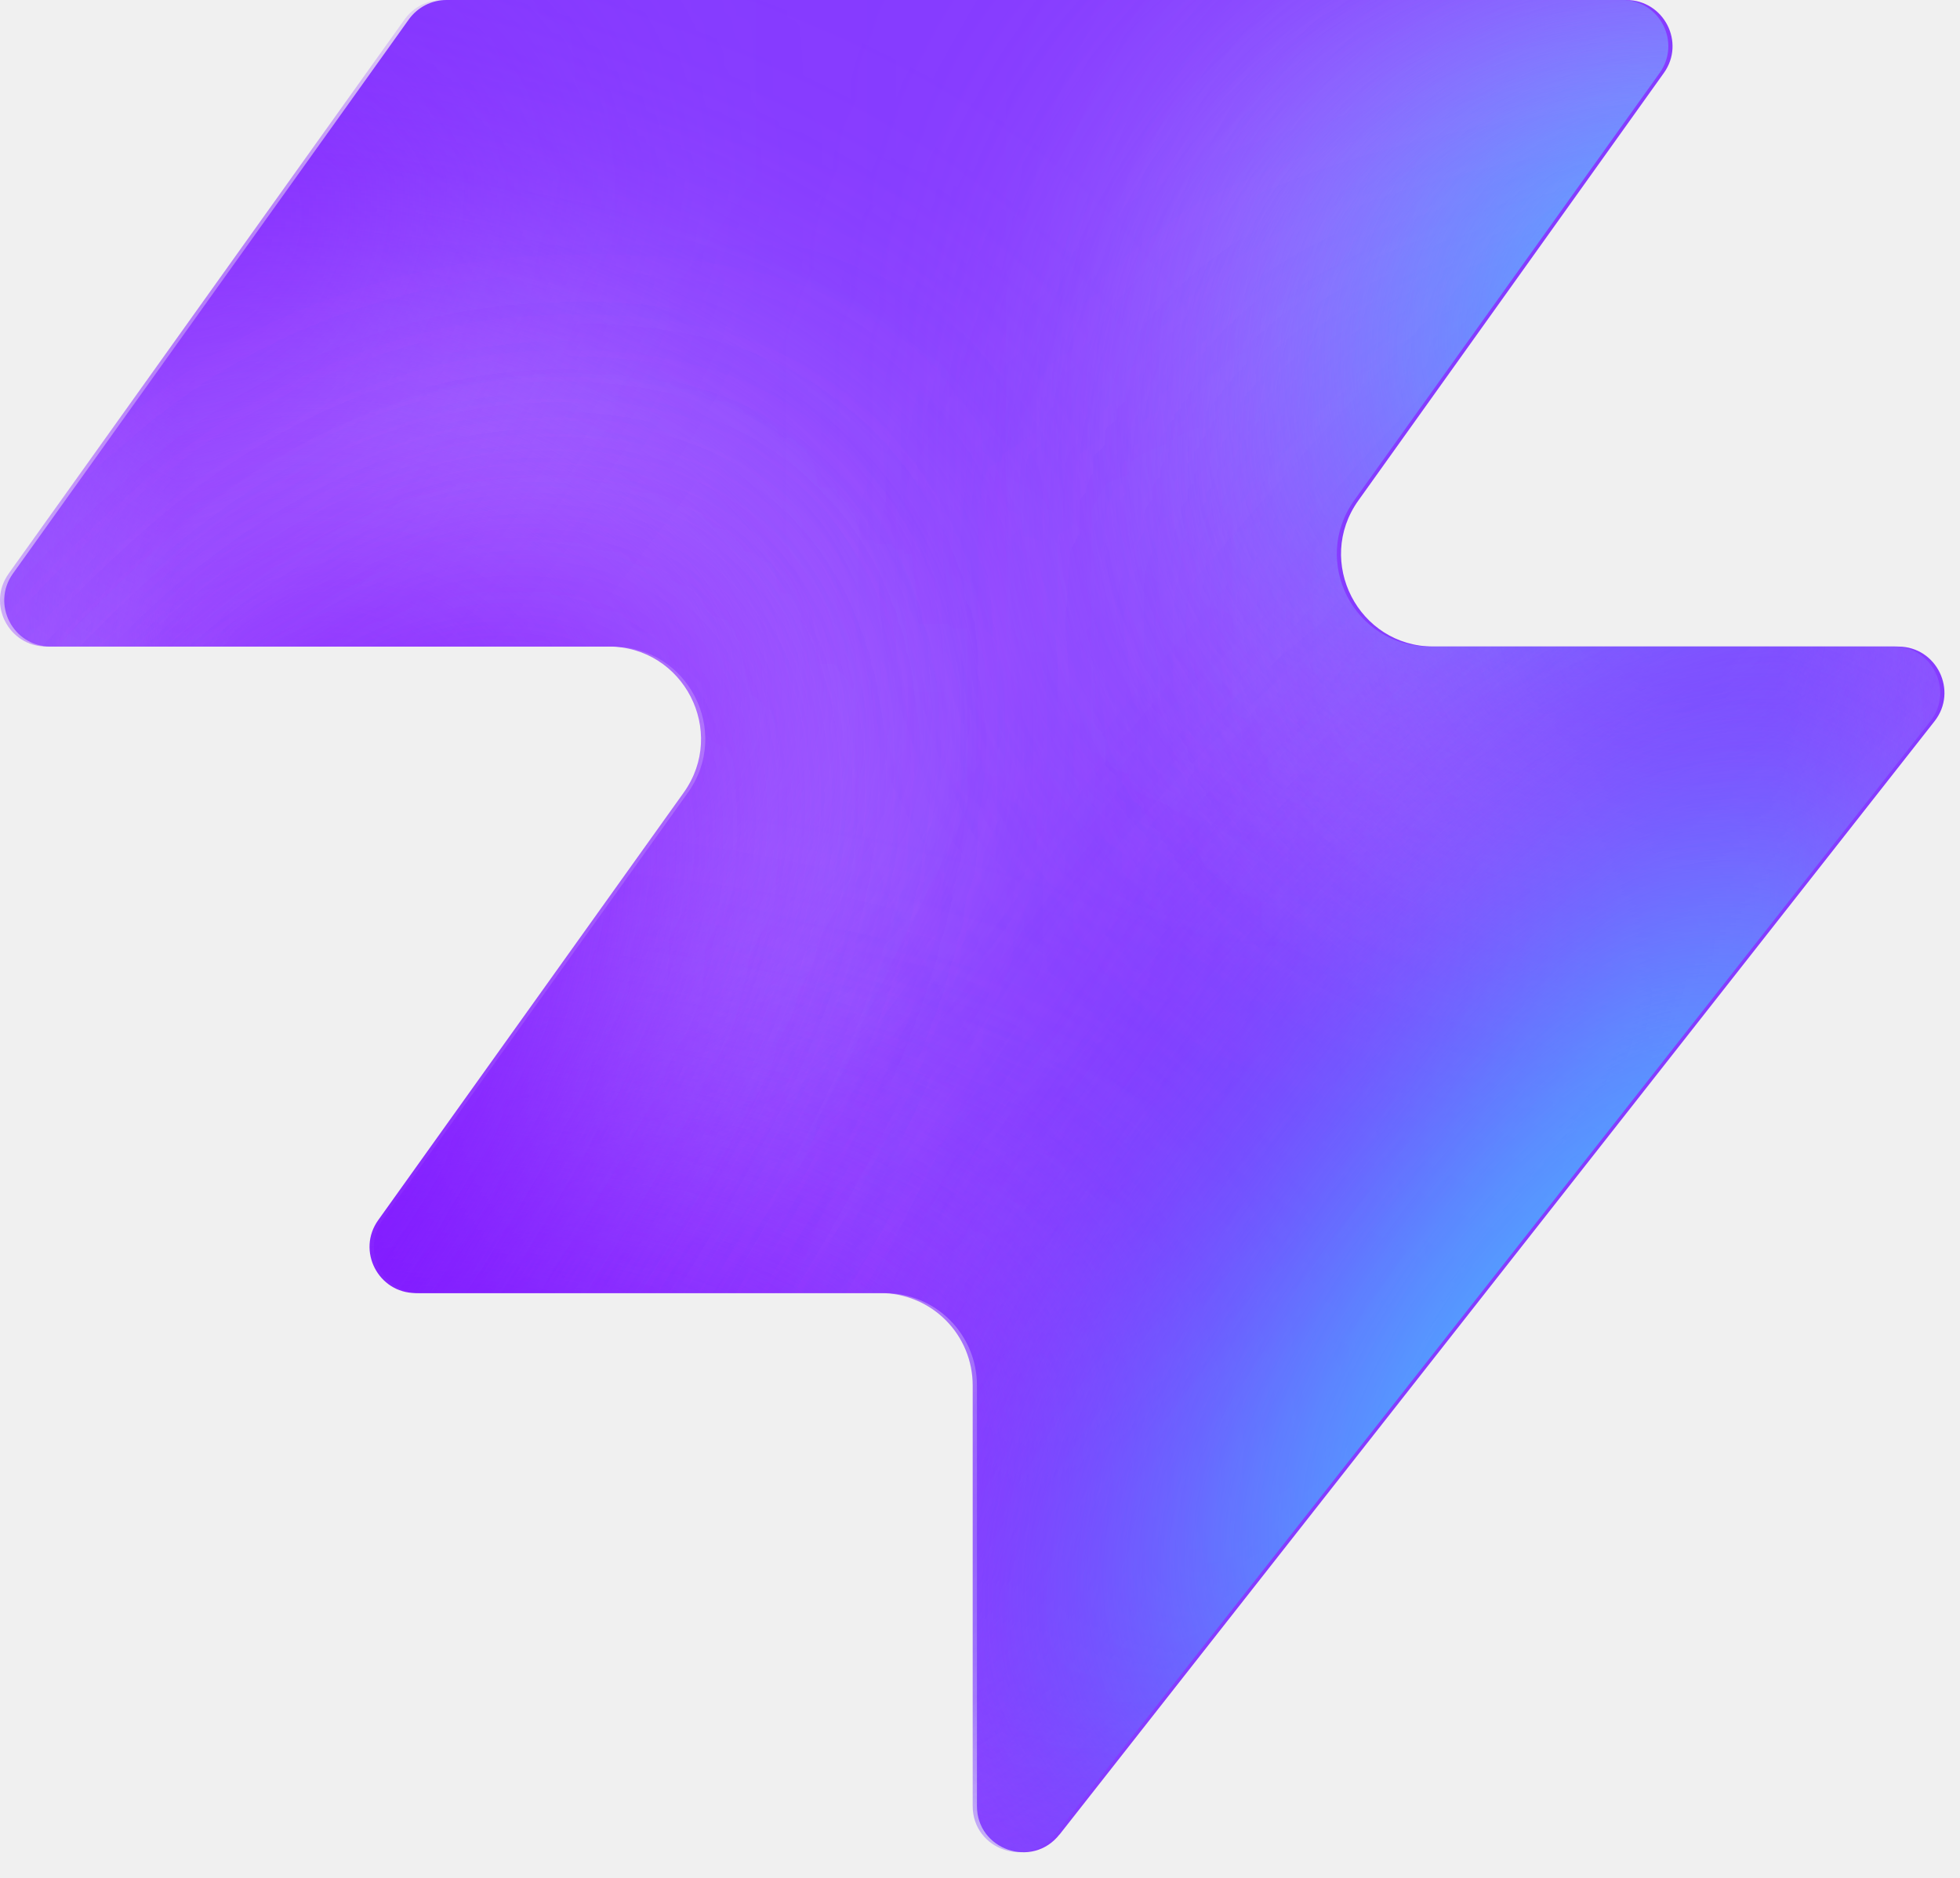
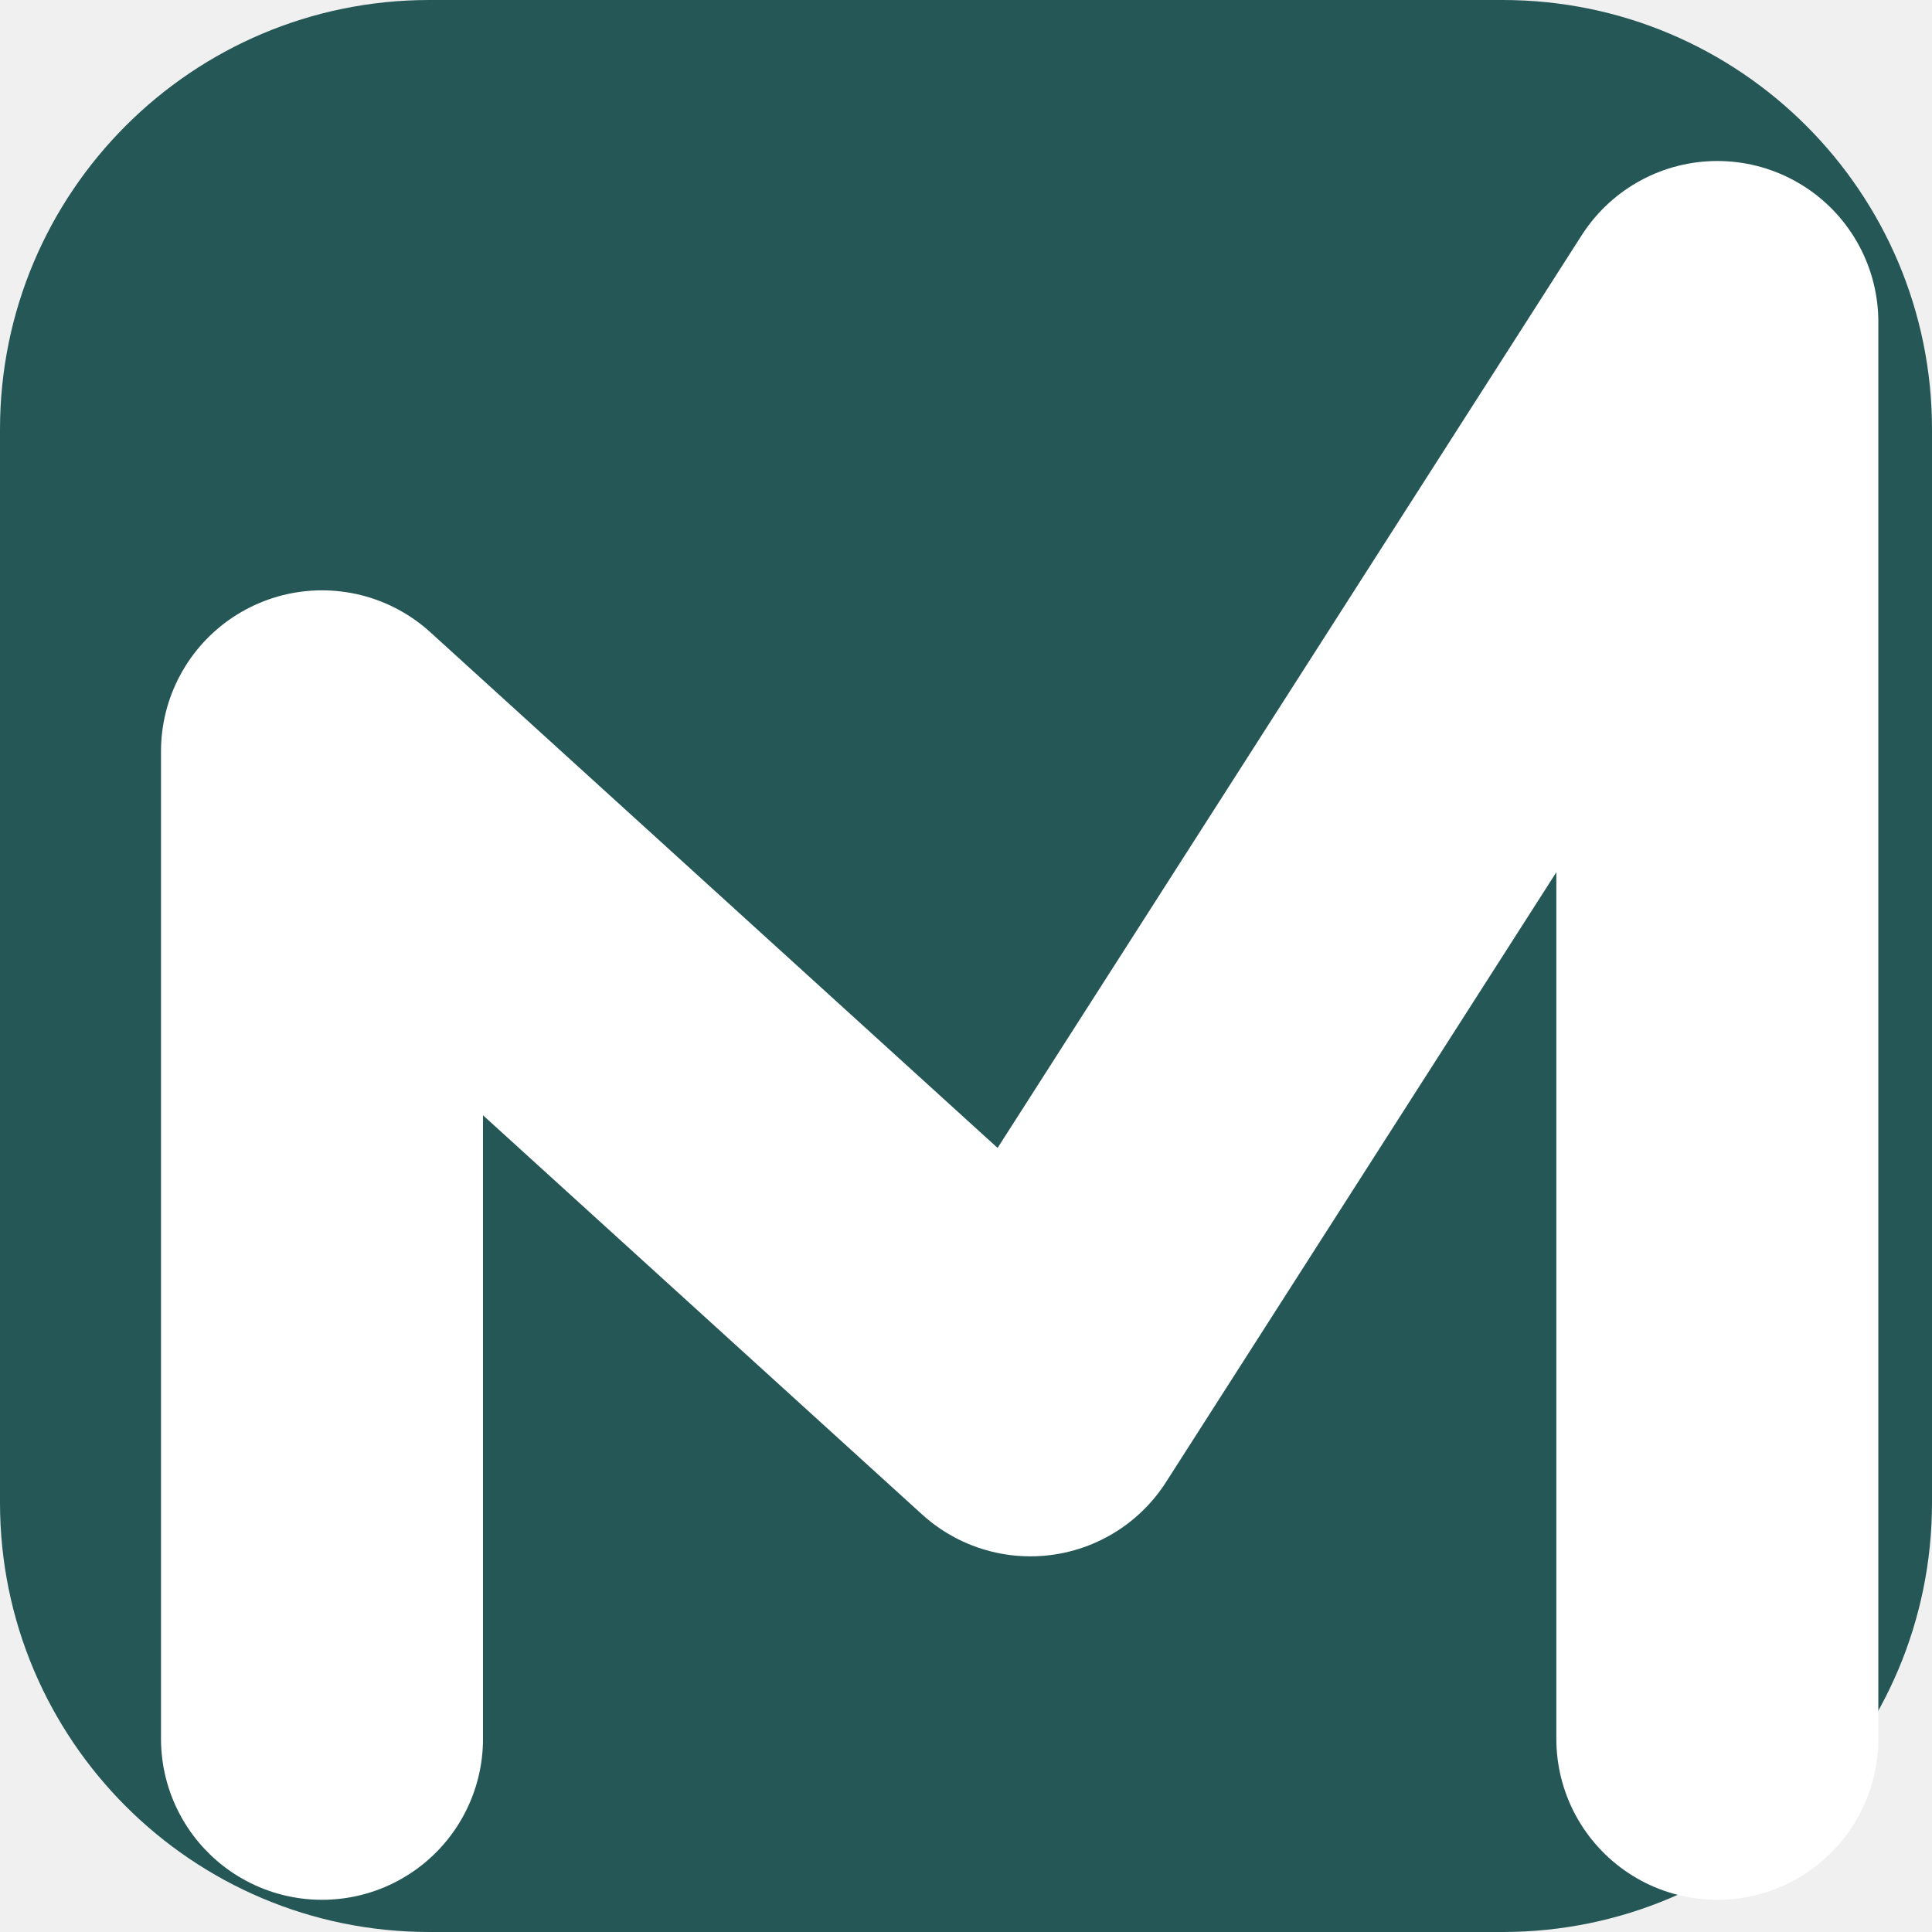
- <svg xmlns="http://www.w3.org/2000/svg" width="48" height="46" fill="none" viewBox="0 0 48 46">
-   <path fill="#863bff" d="M25.946 44.938c-.664.845-2.021.375-2.021-.698V33.937a2.26 2.26 0 0 0-2.262-2.262H10.287c-.92 0-1.456-1.04-.92-1.788l7.48-10.471c1.07-1.497 0-3.578-1.842-3.578H1.237c-.92 0-1.456-1.04-.92-1.788L10.013.474c.214-.297.556-.474.92-.474h28.894c.92 0 1.456 1.04.92 1.788l-7.48 10.471c-1.07 1.498 0 3.579 1.842 3.579h11.377c.943 0 1.473 1.088.89 1.83L25.947 44.94z" style="fill:#863bff;fill:color(display-p3 .525 .23 1);fill-opacity:1" />
-   <mask id="a" width="48" height="46" x="0" y="0" maskUnits="userSpaceOnUse" style="mask-type:alpha">
-     <path fill="#000" d="M25.842 44.938c-.664.844-2.021.375-2.021-.698V33.937a2.26 2.26 0 0 0-2.262-2.262H10.183c-.92 0-1.456-1.04-.92-1.788l7.48-10.471c1.07-1.498 0-3.579-1.842-3.579H1.133c-.92 0-1.456-1.04-.92-1.787L9.91.473c.214-.297.556-.474.92-.474h28.894c.92 0 1.456 1.04.92 1.788l-7.48 10.471c-1.07 1.498 0 3.578 1.842 3.578h11.377c.943 0 1.473 1.088.89 1.832L25.843 44.94z" style="fill:#000;fill-opacity:1" />
-   </mask>
-   <g mask="url(#a)">
-     <g filter="url(#b)">
-       <ellipse cx="5.508" cy="14.704" fill="#ede6ff" rx="5.508" ry="14.704" style="fill:#ede6ff;fill:color(display-p3 .927 .903 1);fill-opacity:1" transform="matrix(.00324 1 1 -.00324 -4.47 31.516)" />
-     </g>
-     <g filter="url(#c)">
-       <ellipse cx="10.399" cy="29.851" fill="#ede6ff" rx="10.399" ry="29.851" style="fill:#ede6ff;fill:color(display-p3 .927 .903 1);fill-opacity:1" transform="matrix(.00324 1 1 -.00324 -39.328 7.883)" />
-     </g>
-     <g filter="url(#d)">
-       <ellipse cx="5.508" cy="30.487" fill="#7e14ff" rx="5.508" ry="30.487" style="fill:#7e14ff;fill:color(display-p3 .492 .077 1);fill-opacity:1" transform="rotate(89.814 -25.913 -14.639)scale(1 -1)" />
-     </g>
-     <g filter="url(#e)">
-       <ellipse cx="5.508" cy="30.599" fill="#7e14ff" rx="5.508" ry="30.599" style="fill:#7e14ff;fill:color(display-p3 .492 .077 1);fill-opacity:1" transform="rotate(89.814 -32.644 -3.334)scale(1 -1)" />
-     </g>
-     <g filter="url(#f)">
-       <ellipse cx="5.508" cy="30.599" fill="#7e14ff" rx="5.508" ry="30.599" style="fill:#7e14ff;fill:color(display-p3 .492 .077 1);fill-opacity:1" transform="matrix(.00324 1 1 -.00324 -34.34 30.47)" />
-     </g>
-     <g filter="url(#g)">
-       <ellipse cx="14.072" cy="22.078" fill="#ede6ff" rx="14.072" ry="22.078" style="fill:#ede6ff;fill:color(display-p3 .927 .903 1);fill-opacity:1" transform="rotate(93.35 24.506 48.493)scale(-1 1)" />
-     </g>
-     <g filter="url(#h)">
-       <ellipse cx="3.47" cy="21.501" fill="#7e14ff" rx="3.47" ry="21.501" style="fill:#7e14ff;fill:color(display-p3 .492 .077 1);fill-opacity:1" transform="rotate(89.009 28.708 47.59)scale(-1 1)" />
-     </g>
-     <g filter="url(#i)">
-       <ellipse cx="3.47" cy="21.501" fill="#7e14ff" rx="3.47" ry="21.501" style="fill:#7e14ff;fill:color(display-p3 .492 .077 1);fill-opacity:1" transform="rotate(89.009 28.708 47.59)scale(-1 1)" />
-     </g>
-     <g filter="url(#j)">
-       <ellipse cx=".387" cy="8.972" fill="#7e14ff" rx="4.407" ry="29.108" style="fill:#7e14ff;fill:color(display-p3 .492 .077 1);fill-opacity:1" transform="rotate(39.51 .387 8.972)" />
-     </g>
-     <g filter="url(#k)">
-       <ellipse cx="47.523" cy="-6.092" fill="#7e14ff" rx="4.407" ry="29.108" style="fill:#7e14ff;fill:color(display-p3 .492 .077 1);fill-opacity:1" transform="rotate(37.892 47.523 -6.092)" />
-     </g>
-     <g filter="url(#l)">
-       <ellipse cx="41.412" cy="6.333" fill="#47bfff" rx="5.971" ry="9.665" style="fill:#47bfff;fill:color(display-p3 .28 .748 1);fill-opacity:1" transform="rotate(37.892 41.412 6.333)" />
-     </g>
-     <g filter="url(#m)">
-       <ellipse cx="-1.879" cy="38.332" fill="#7e14ff" rx="4.407" ry="29.108" style="fill:#7e14ff;fill:color(display-p3 .492 .077 1);fill-opacity:1" transform="rotate(37.892 -1.88 38.332)" />
-     </g>
-     <g filter="url(#n)">
-       <ellipse cx="-1.879" cy="38.332" fill="#7e14ff" rx="4.407" ry="29.108" style="fill:#7e14ff;fill:color(display-p3 .492 .077 1);fill-opacity:1" transform="rotate(37.892 -1.88 38.332)" />
-     </g>
-     <g filter="url(#o)">
-       <ellipse cx="35.651" cy="29.907" fill="#7e14ff" rx="4.407" ry="29.108" style="fill:#7e14ff;fill:color(display-p3 .492 .077 1);fill-opacity:1" transform="rotate(37.892 35.651 29.907)" />
-     </g>
-     <g filter="url(#p)">
-       <ellipse cx="38.418" cy="32.4" fill="#47bfff" rx="5.971" ry="15.297" style="fill:#47bfff;fill:color(display-p3 .28 .748 1);fill-opacity:1" transform="rotate(37.892 38.418 32.4)" />
-     </g>
-   </g>
-   <defs>
-     <filter id="b" width="60.045" height="41.654" x="-19.77" y="16.149" color-interpolation-filters="sRGB" filterUnits="userSpaceOnUse">
-       <feFlood flood-opacity="0" result="BackgroundImageFix" />
-       <feBlend in="SourceGraphic" in2="BackgroundImageFix" result="shape" />
-       <feGaussianBlur result="effect1_foregroundBlur_2002_17158" stdDeviation="7.659" />
-     </filter>
-     <filter id="c" width="90.34" height="51.437" x="-54.613" y="-7.533" color-interpolation-filters="sRGB" filterUnits="userSpaceOnUse">
-       <feFlood flood-opacity="0" result="BackgroundImageFix" />
-       <feBlend in="SourceGraphic" in2="BackgroundImageFix" result="shape" />
-       <feGaussianBlur result="effect1_foregroundBlur_2002_17158" stdDeviation="7.659" />
-     </filter>
-     <filter id="d" width="79.355" height="29.4" x="-49.64" y="2.03" color-interpolation-filters="sRGB" filterUnits="userSpaceOnUse">
-       <feFlood flood-opacity="0" result="BackgroundImageFix" />
-       <feBlend in="SourceGraphic" in2="BackgroundImageFix" result="shape" />
-       <feGaussianBlur result="effect1_foregroundBlur_2002_17158" stdDeviation="4.596" />
-     </filter>
-     <filter id="e" width="79.579" height="29.4" x="-45.045" y="20.029" color-interpolation-filters="sRGB" filterUnits="userSpaceOnUse">
-       <feFlood flood-opacity="0" result="BackgroundImageFix" />
-       <feBlend in="SourceGraphic" in2="BackgroundImageFix" result="shape" />
-       <feGaussianBlur result="effect1_foregroundBlur_2002_17158" stdDeviation="4.596" />
-     </filter>
-     <filter id="f" width="79.579" height="29.4" x="-43.513" y="21.178" color-interpolation-filters="sRGB" filterUnits="userSpaceOnUse">
-       <feFlood flood-opacity="0" result="BackgroundImageFix" />
-       <feBlend in="SourceGraphic" in2="BackgroundImageFix" result="shape" />
-       <feGaussianBlur result="effect1_foregroundBlur_2002_17158" stdDeviation="4.596" />
-     </filter>
-     <filter id="g" width="74.749" height="58.852" x="15.756" y="-17.901" color-interpolation-filters="sRGB" filterUnits="userSpaceOnUse">
-       <feFlood flood-opacity="0" result="BackgroundImageFix" />
-       <feBlend in="SourceGraphic" in2="BackgroundImageFix" result="shape" />
-       <feGaussianBlur result="effect1_foregroundBlur_2002_17158" stdDeviation="7.659" />
-     </filter>
-     <filter id="h" width="61.377" height="25.362" x="23.548" y="2.284" color-interpolation-filters="sRGB" filterUnits="userSpaceOnUse">
-       <feFlood flood-opacity="0" result="BackgroundImageFix" />
-       <feBlend in="SourceGraphic" in2="BackgroundImageFix" result="shape" />
-       <feGaussianBlur result="effect1_foregroundBlur_2002_17158" stdDeviation="4.596" />
-     </filter>
-     <filter id="i" width="61.377" height="25.362" x="23.548" y="2.284" color-interpolation-filters="sRGB" filterUnits="userSpaceOnUse">
-       <feFlood flood-opacity="0" result="BackgroundImageFix" />
-       <feBlend in="SourceGraphic" in2="BackgroundImageFix" result="shape" />
-       <feGaussianBlur result="effect1_foregroundBlur_2002_17158" stdDeviation="4.596" />
-     </filter>
-     <filter id="j" width="56.045" height="63.649" x="-27.636" y="-22.853" color-interpolation-filters="sRGB" filterUnits="userSpaceOnUse">
-       <feFlood flood-opacity="0" result="BackgroundImageFix" />
-       <feBlend in="SourceGraphic" in2="BackgroundImageFix" result="shape" />
-       <feGaussianBlur result="effect1_foregroundBlur_2002_17158" stdDeviation="4.596" />
-     </filter>
-     <filter id="k" width="54.814" height="64.646" x="20.116" y="-38.415" color-interpolation-filters="sRGB" filterUnits="userSpaceOnUse">
-       <feFlood flood-opacity="0" result="BackgroundImageFix" />
-       <feBlend in="SourceGraphic" in2="BackgroundImageFix" result="shape" />
-       <feGaussianBlur result="effect1_foregroundBlur_2002_17158" stdDeviation="4.596" />
-     </filter>
-     <filter id="l" width="33.541" height="35.313" x="24.641" y="-11.323" color-interpolation-filters="sRGB" filterUnits="userSpaceOnUse">
-       <feFlood flood-opacity="0" result="BackgroundImageFix" />
-       <feBlend in="SourceGraphic" in2="BackgroundImageFix" result="shape" />
-       <feGaussianBlur result="effect1_foregroundBlur_2002_17158" stdDeviation="4.596" />
-     </filter>
-     <filter id="m" width="54.814" height="64.646" x="-29.286" y="6.009" color-interpolation-filters="sRGB" filterUnits="userSpaceOnUse">
-       <feFlood flood-opacity="0" result="BackgroundImageFix" />
-       <feBlend in="SourceGraphic" in2="BackgroundImageFix" result="shape" />
-       <feGaussianBlur result="effect1_foregroundBlur_2002_17158" stdDeviation="4.596" />
-     </filter>
-     <filter id="n" width="54.814" height="64.646" x="-29.286" y="6.009" color-interpolation-filters="sRGB" filterUnits="userSpaceOnUse">
-       <feFlood flood-opacity="0" result="BackgroundImageFix" />
-       <feBlend in="SourceGraphic" in2="BackgroundImageFix" result="shape" />
-       <feGaussianBlur result="effect1_foregroundBlur_2002_17158" stdDeviation="4.596" />
-     </filter>
-     <filter id="o" width="54.814" height="64.646" x="8.244" y="-2.416" color-interpolation-filters="sRGB" filterUnits="userSpaceOnUse">
-       <feFlood flood-opacity="0" result="BackgroundImageFix" />
-       <feBlend in="SourceGraphic" in2="BackgroundImageFix" result="shape" />
-       <feGaussianBlur result="effect1_foregroundBlur_2002_17158" stdDeviation="4.596" />
-     </filter>
-     <filter id="p" width="39.409" height="43.623" x="18.713" y="10.588" color-interpolation-filters="sRGB" filterUnits="userSpaceOnUse">
-       <feFlood flood-opacity="0" result="BackgroundImageFix" />
-       <feBlend in="SourceGraphic" in2="BackgroundImageFix" result="shape" />
-       <feGaussianBlur result="effect1_foregroundBlur_2002_17158" stdDeviation="4.596" />
-     </filter>
-   </defs>
+ <svg xmlns="http://www.w3.org/2000/svg" width="128" height="128" viewBox="20 27 90 90" role="img">
+   <rect x="20" y="27" width="90" height="90" rx="20" fill="#265757" />
+   <path d="M 35 108 L 35 62 L 68 92 L 100 42 L 100 108" fill="none" stroke="#FFFFFF" stroke-width="15" stroke-linecap="round" stroke-linejoin="round" />
</svg>
